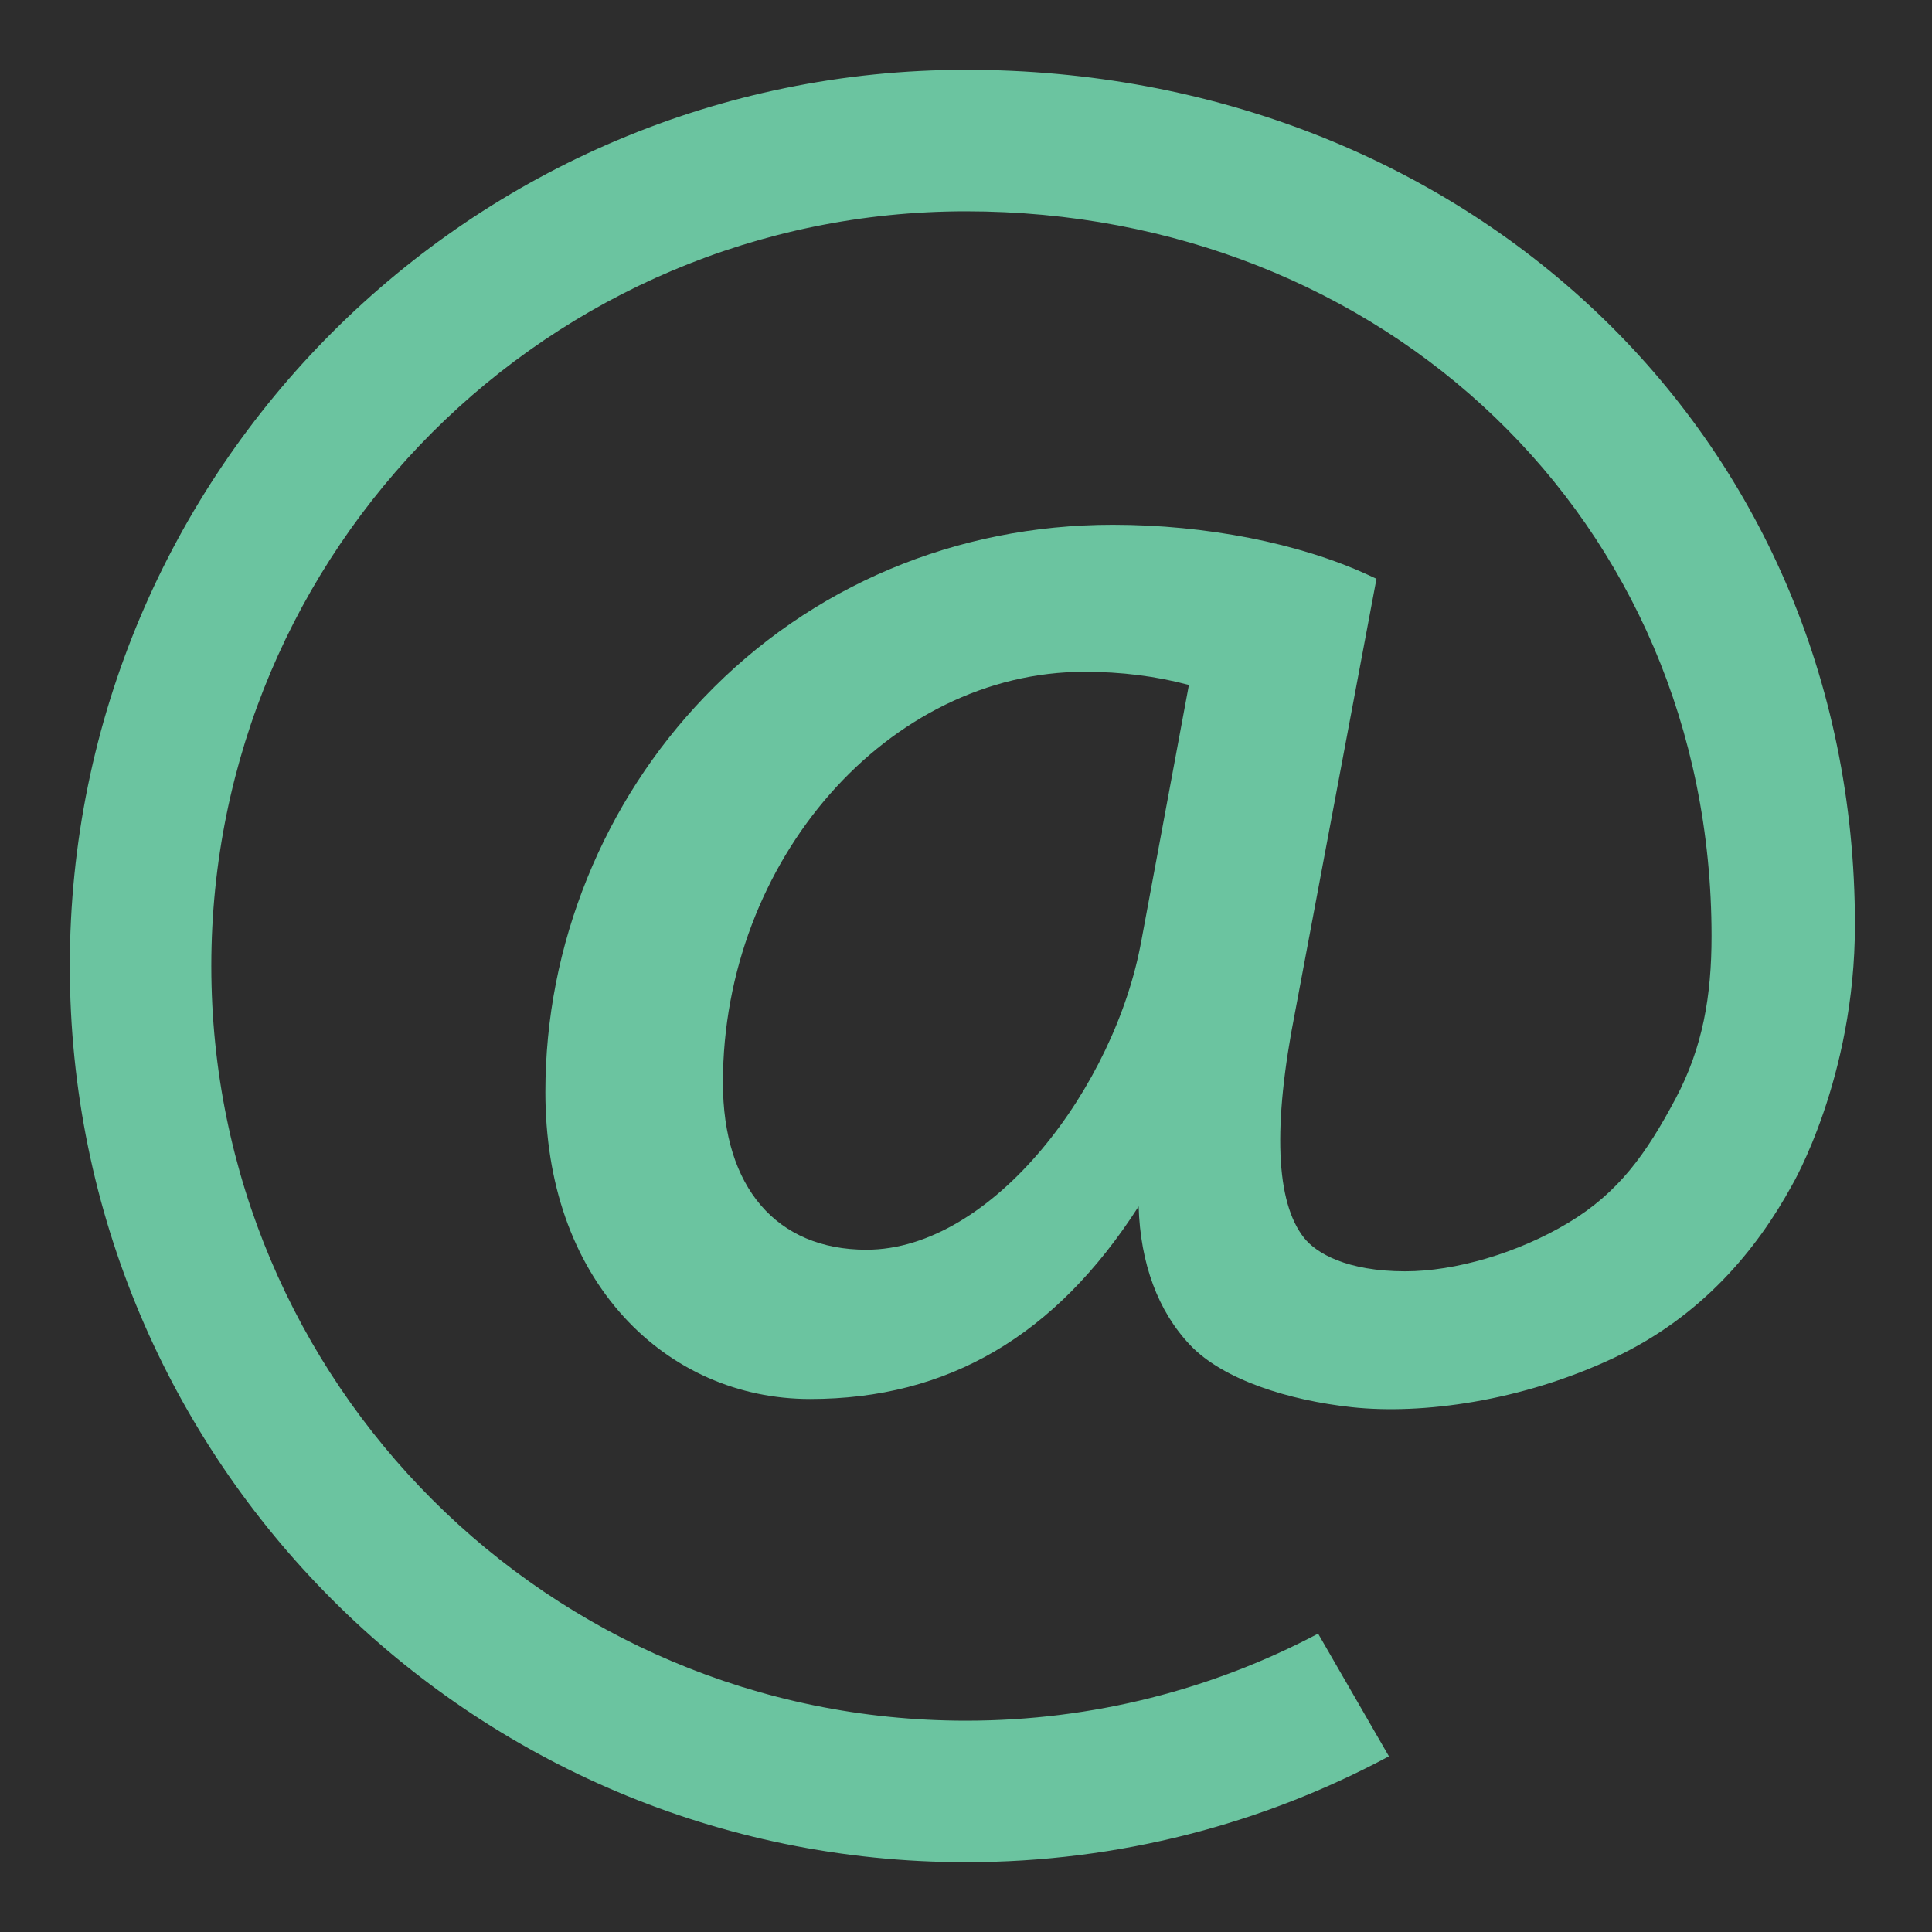
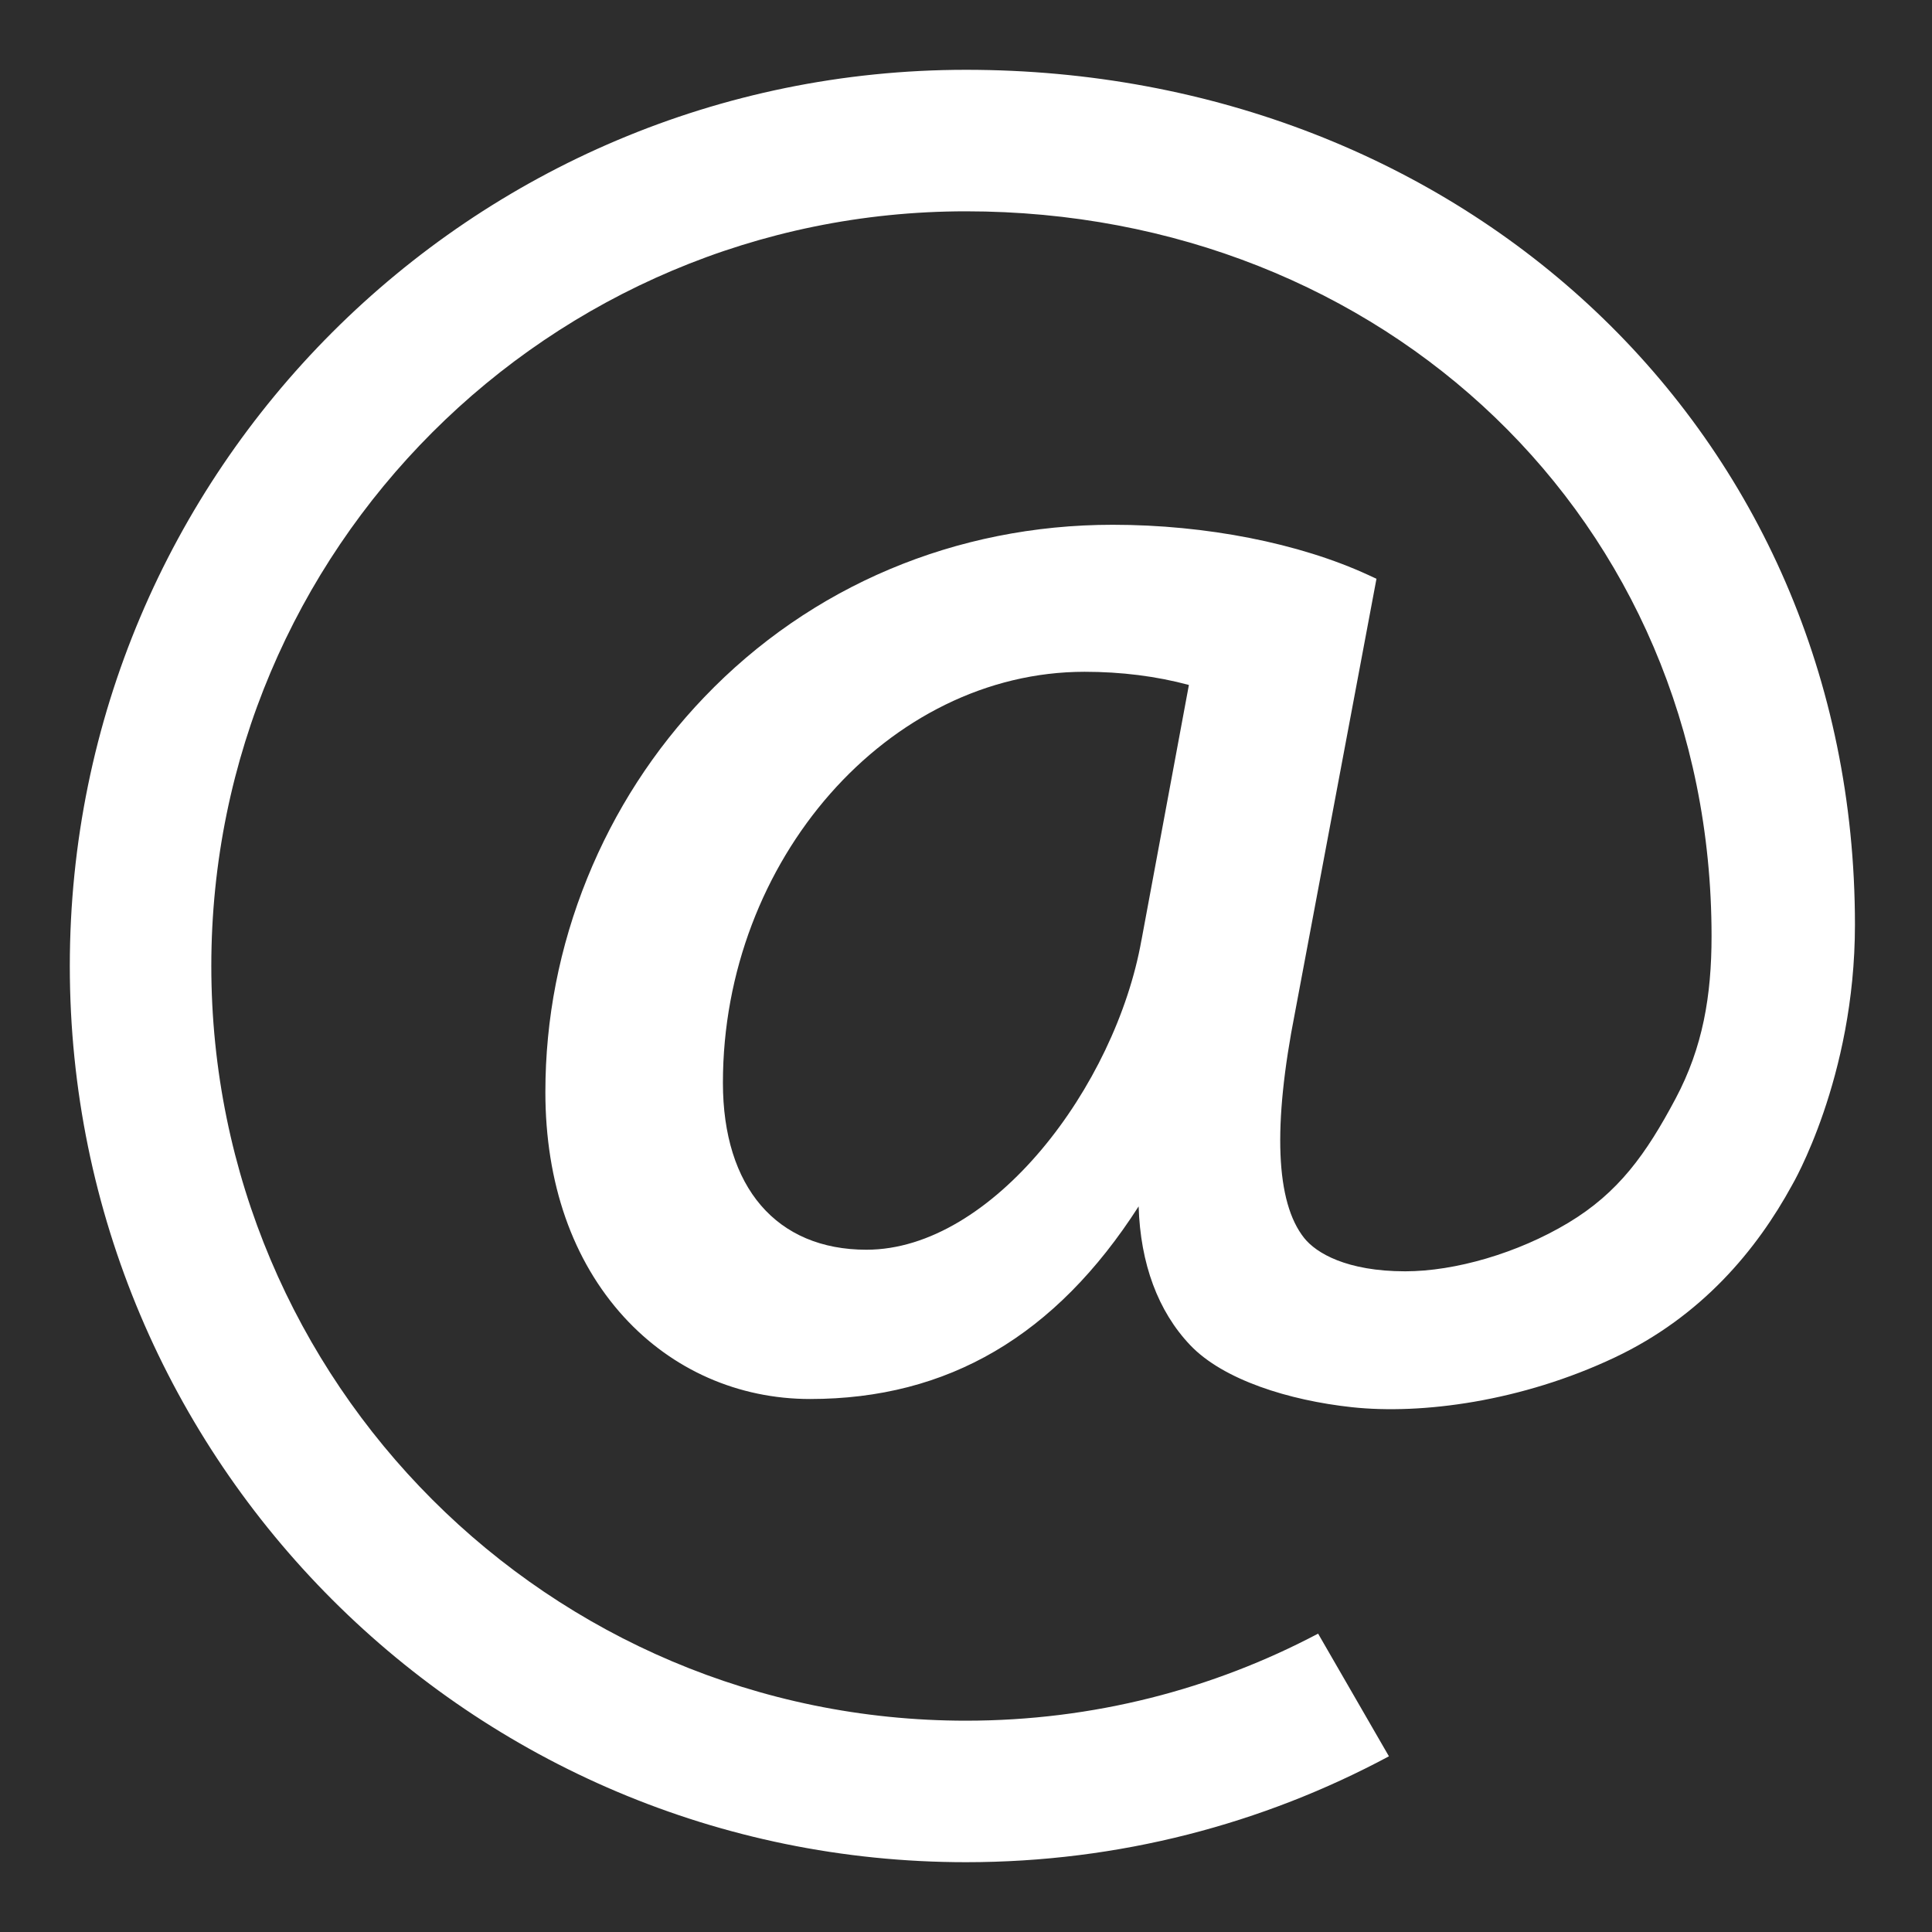
<svg xmlns="http://www.w3.org/2000/svg" viewBox="0 0 512 512">
  <g id="a" />
  <g id="b">
    <g id="c">
      <rect width="512" height="512" fill="#2d2d2d" />
-       <path d="M349.31,432.93c-27.86,14.72-59.61,23.07-93.31,23.07-110.46,0-200-89.54-200-200S145.54,56,256,56s197.58,81.63,197.58,192.08c0,15.83-2.33,29.5-9.5,43-7.84,14.77-15.17,25-28.5,33-13.38,8.03-29.97,12.83-43.17,12.83-15.5,0-23.61-4.83-26.79-8.83-7.56-9.49-8.37-29.63-2.41-59.87l21.57-114.83-2.12-.98c-18.36-8.47-43.06-13.33-67.78-13.33-41.6,0-80.05,16.23-108.25,45.69-13.31,13.9-23.74,30.05-31.01,47.98-7.36,18.16-11.09,37.23-11.09,56.67,0,24.07,7.2,44.68,20.83,59.61,12.8,14.01,30.31,21.73,49.31,21.73,36.52,0,65.06-16.72,87.08-51.05,.46,15.18,5.13,27.8,13.68,36.79,8.76,9.2,26.18,14.63,42.81,16.43,18.5,2,45-1.5,69.67-13.17,23.07-10.91,37.67-28.57,47-45.67,0,0,16.67-28.33,16.67-69,0-131.17-104.42-226.58-235.58-226.58S18.5,124.83,18.5,256s106.33,237.5,237.5,237.5c40.54,0,78.7-10.16,112.08-28.06l-18.77-32.51Zm-46.81-183.82c-6.87,38.74-39.51,82.08-72.89,82.08-23.81,0-38.03-16.54-38.03-44.25,0-59.03,43.89-108.91,95.85-108.91,9.73,0,19.01,1.17,27.64,3.49l-12.56,67.59Z" fill="#6bc4a0" />
+       <path d="M349.31,432.93c-27.86,14.72-59.61,23.07-93.31,23.07-110.46,0-200-89.54-200-200S145.54,56,256,56s197.58,81.63,197.58,192.08c0,15.83-2.33,29.5-9.5,43-7.84,14.77-15.17,25-28.5,33-13.38,8.03-29.97,12.83-43.17,12.83-15.5,0-23.61-4.83-26.79-8.83-7.56-9.49-8.37-29.63-2.41-59.87l21.57-114.83-2.12-.98c-18.36-8.47-43.06-13.33-67.78-13.33-41.6,0-80.05,16.23-108.25,45.69-13.31,13.9-23.74,30.05-31.01,47.98-7.36,18.16-11.09,37.23-11.09,56.67,0,24.07,7.2,44.68,20.83,59.61,12.8,14.01,30.31,21.73,49.31,21.73,36.52,0,65.06-16.72,87.08-51.05,.46,15.18,5.13,27.8,13.68,36.79,8.76,9.2,26.18,14.63,42.81,16.43,18.5,2,45-1.5,69.67-13.17,23.07-10.91,37.67-28.57,47-45.67,0,0,16.67-28.33,16.67-69,0-131.17-104.42-226.58-235.58-226.58S18.5,124.83,18.5,256s106.33,237.5,237.5,237.5c40.54,0,78.7-10.16,112.08-28.06l-18.77-32.51Zm-46.81-183.82c-6.87,38.74-39.51,82.08-72.89,82.08-23.81,0-38.03-16.54-38.03-44.25,0-59.03,43.89-108.91,95.85-108.91,9.73,0,19.01,1.17,27.64,3.49l-12.56,67.59Z" fill="#ffffff" />
    </g>
  </g>
</svg>
